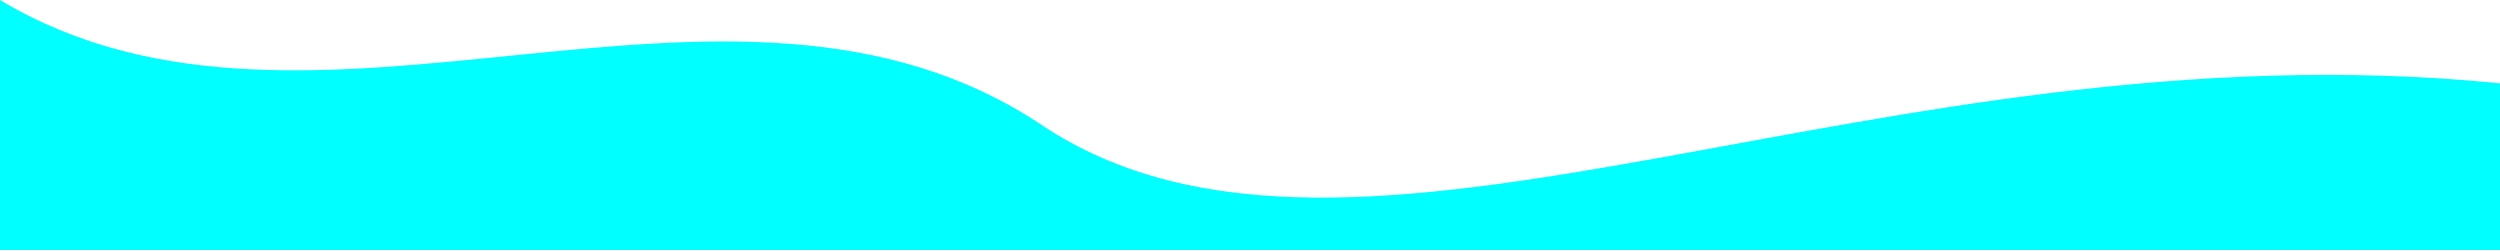
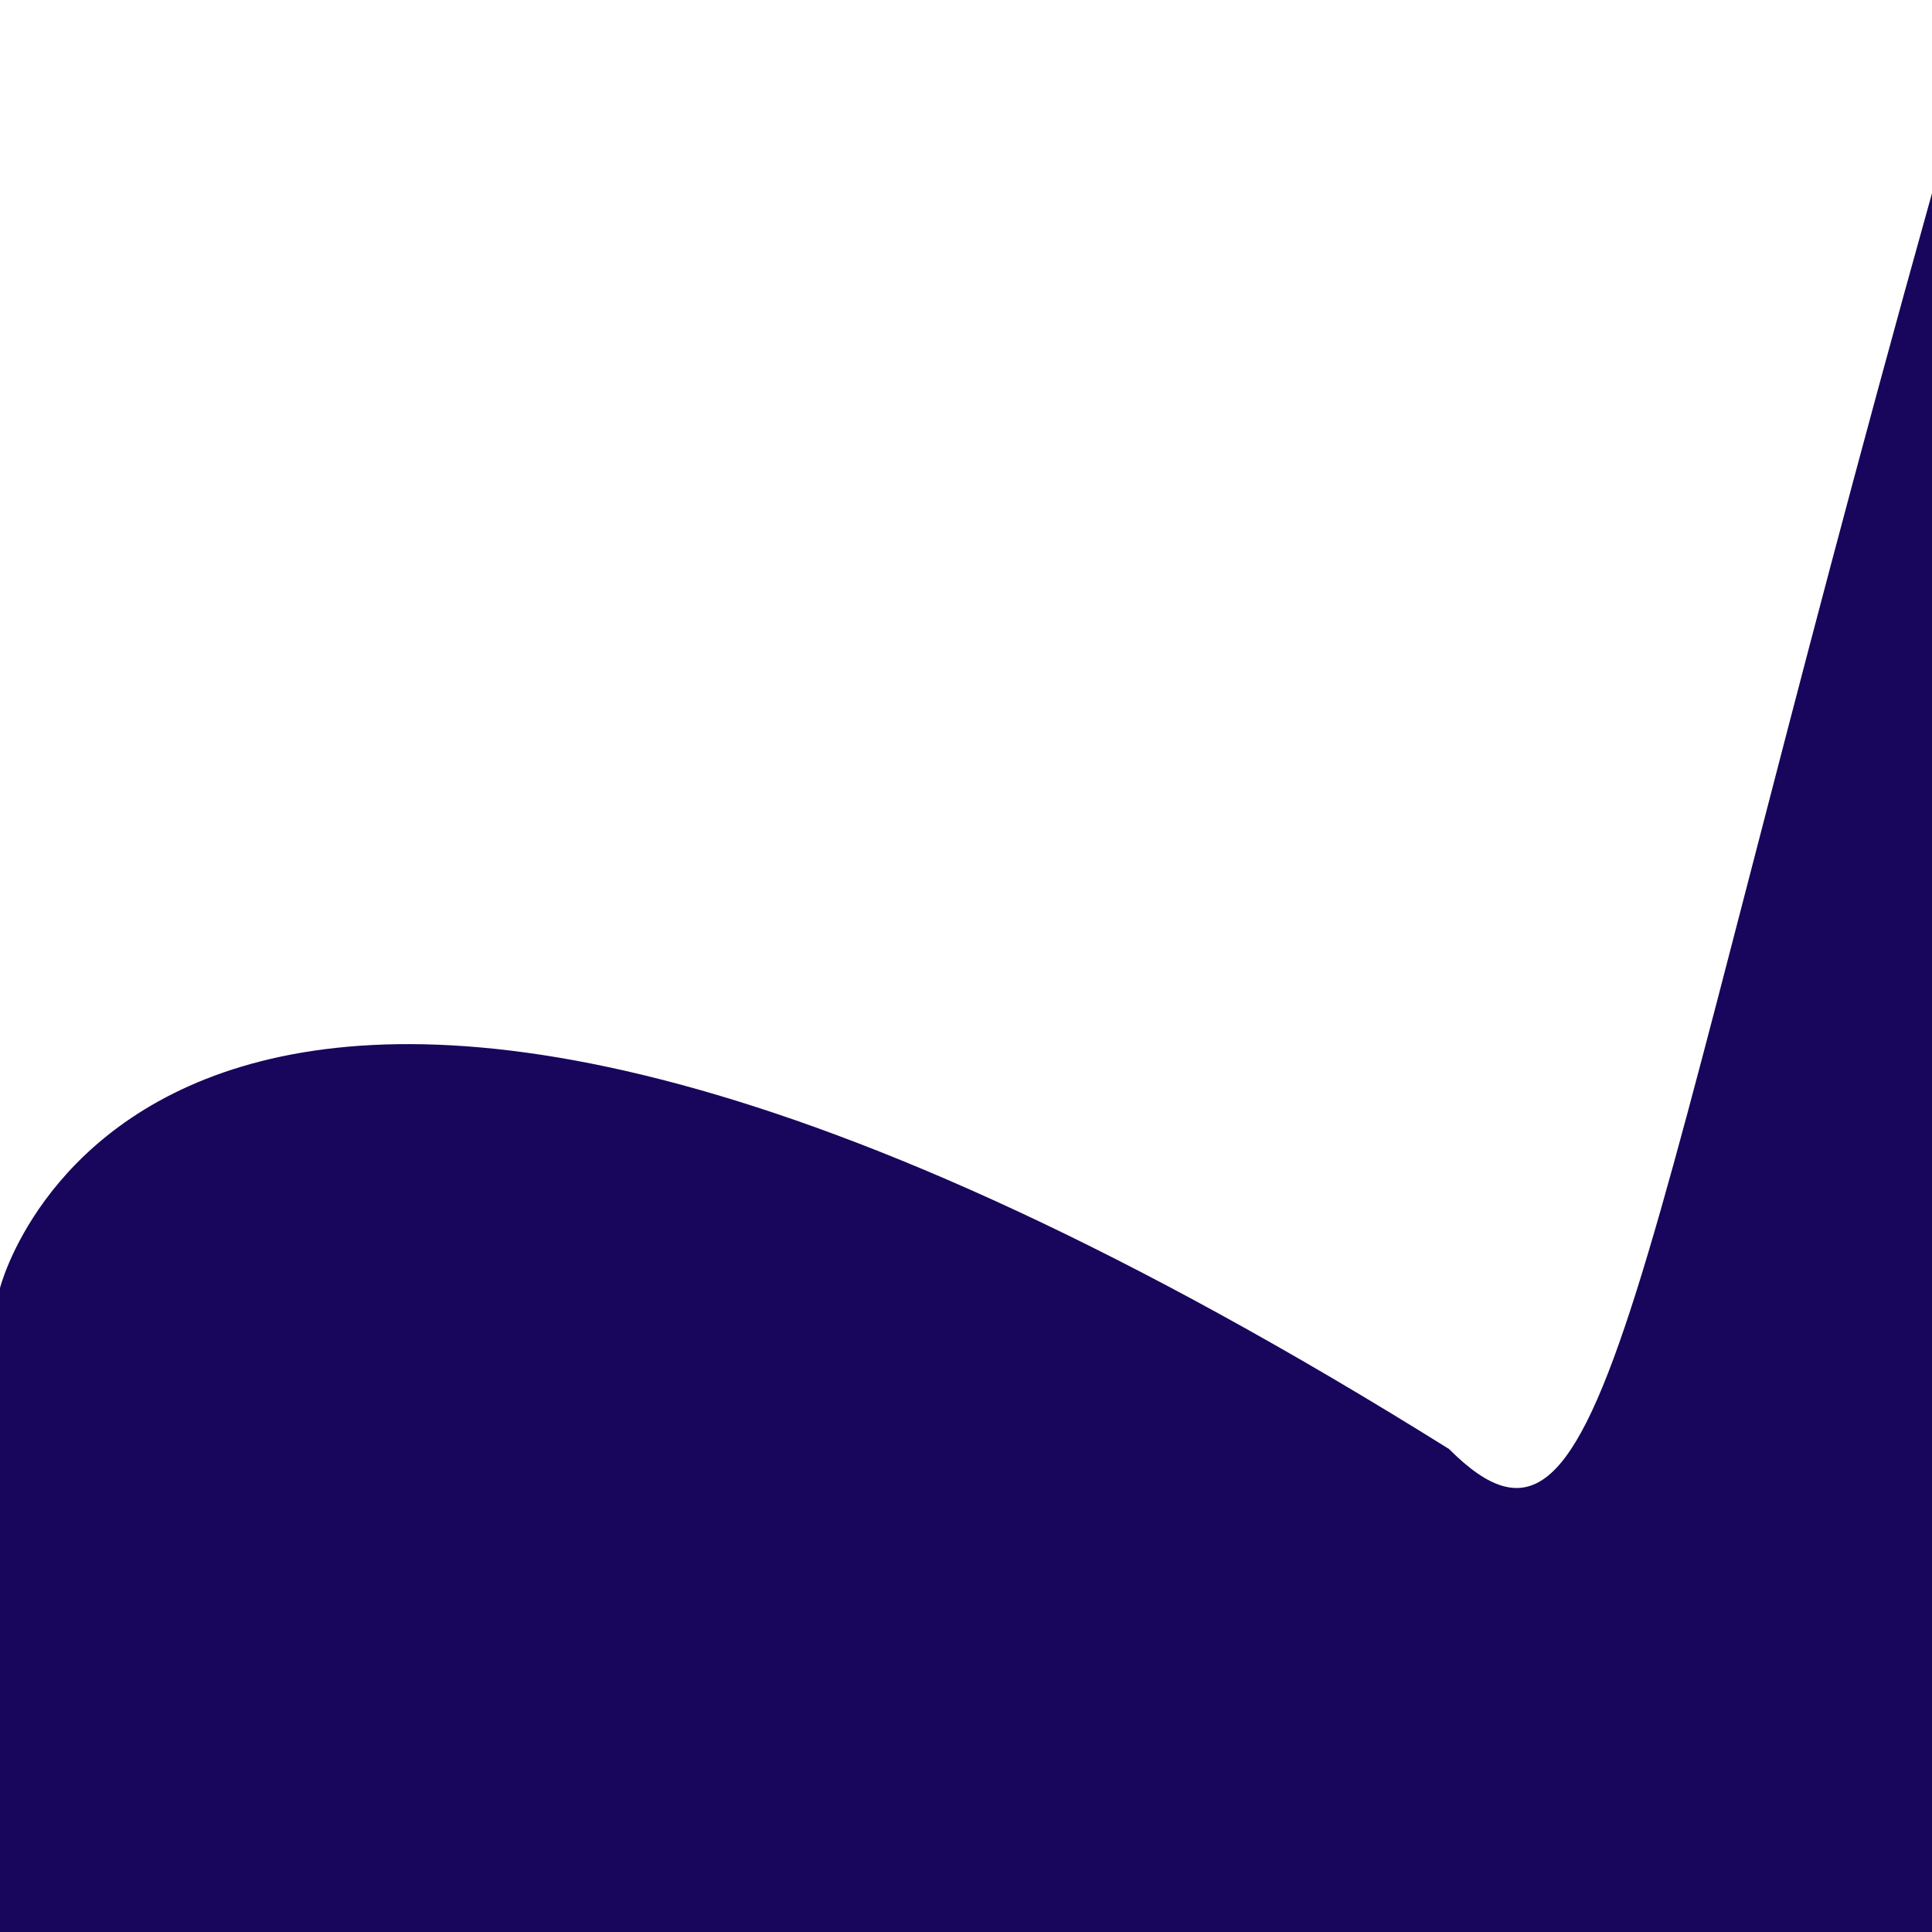
- <svg xmlns="http://www.w3.org/2000/svg" class="relative block w-full h-20 text-slate-900" viewBox="0 0 1200 120" preserveAspectRatio="none">
-   <path d="M0,0 C150,90 350,-40 500,60 C650,160 900,10 1200,40 L1200,120 L0,120 Z" fill="aqua" />
+ <svg xmlns="http://www.w3.org/2000/svg" class="relative block w-full h-20 text-slate-900" viewBox="0 0 1200 1200" preserveAspectRatio="none">
+   <path d="M0,800 C0,800 100,400 900,900 C1000,1000 1010,800 1200,120 L1200,1200 L0,1200 Z" fill="#17065c" />
</svg>
